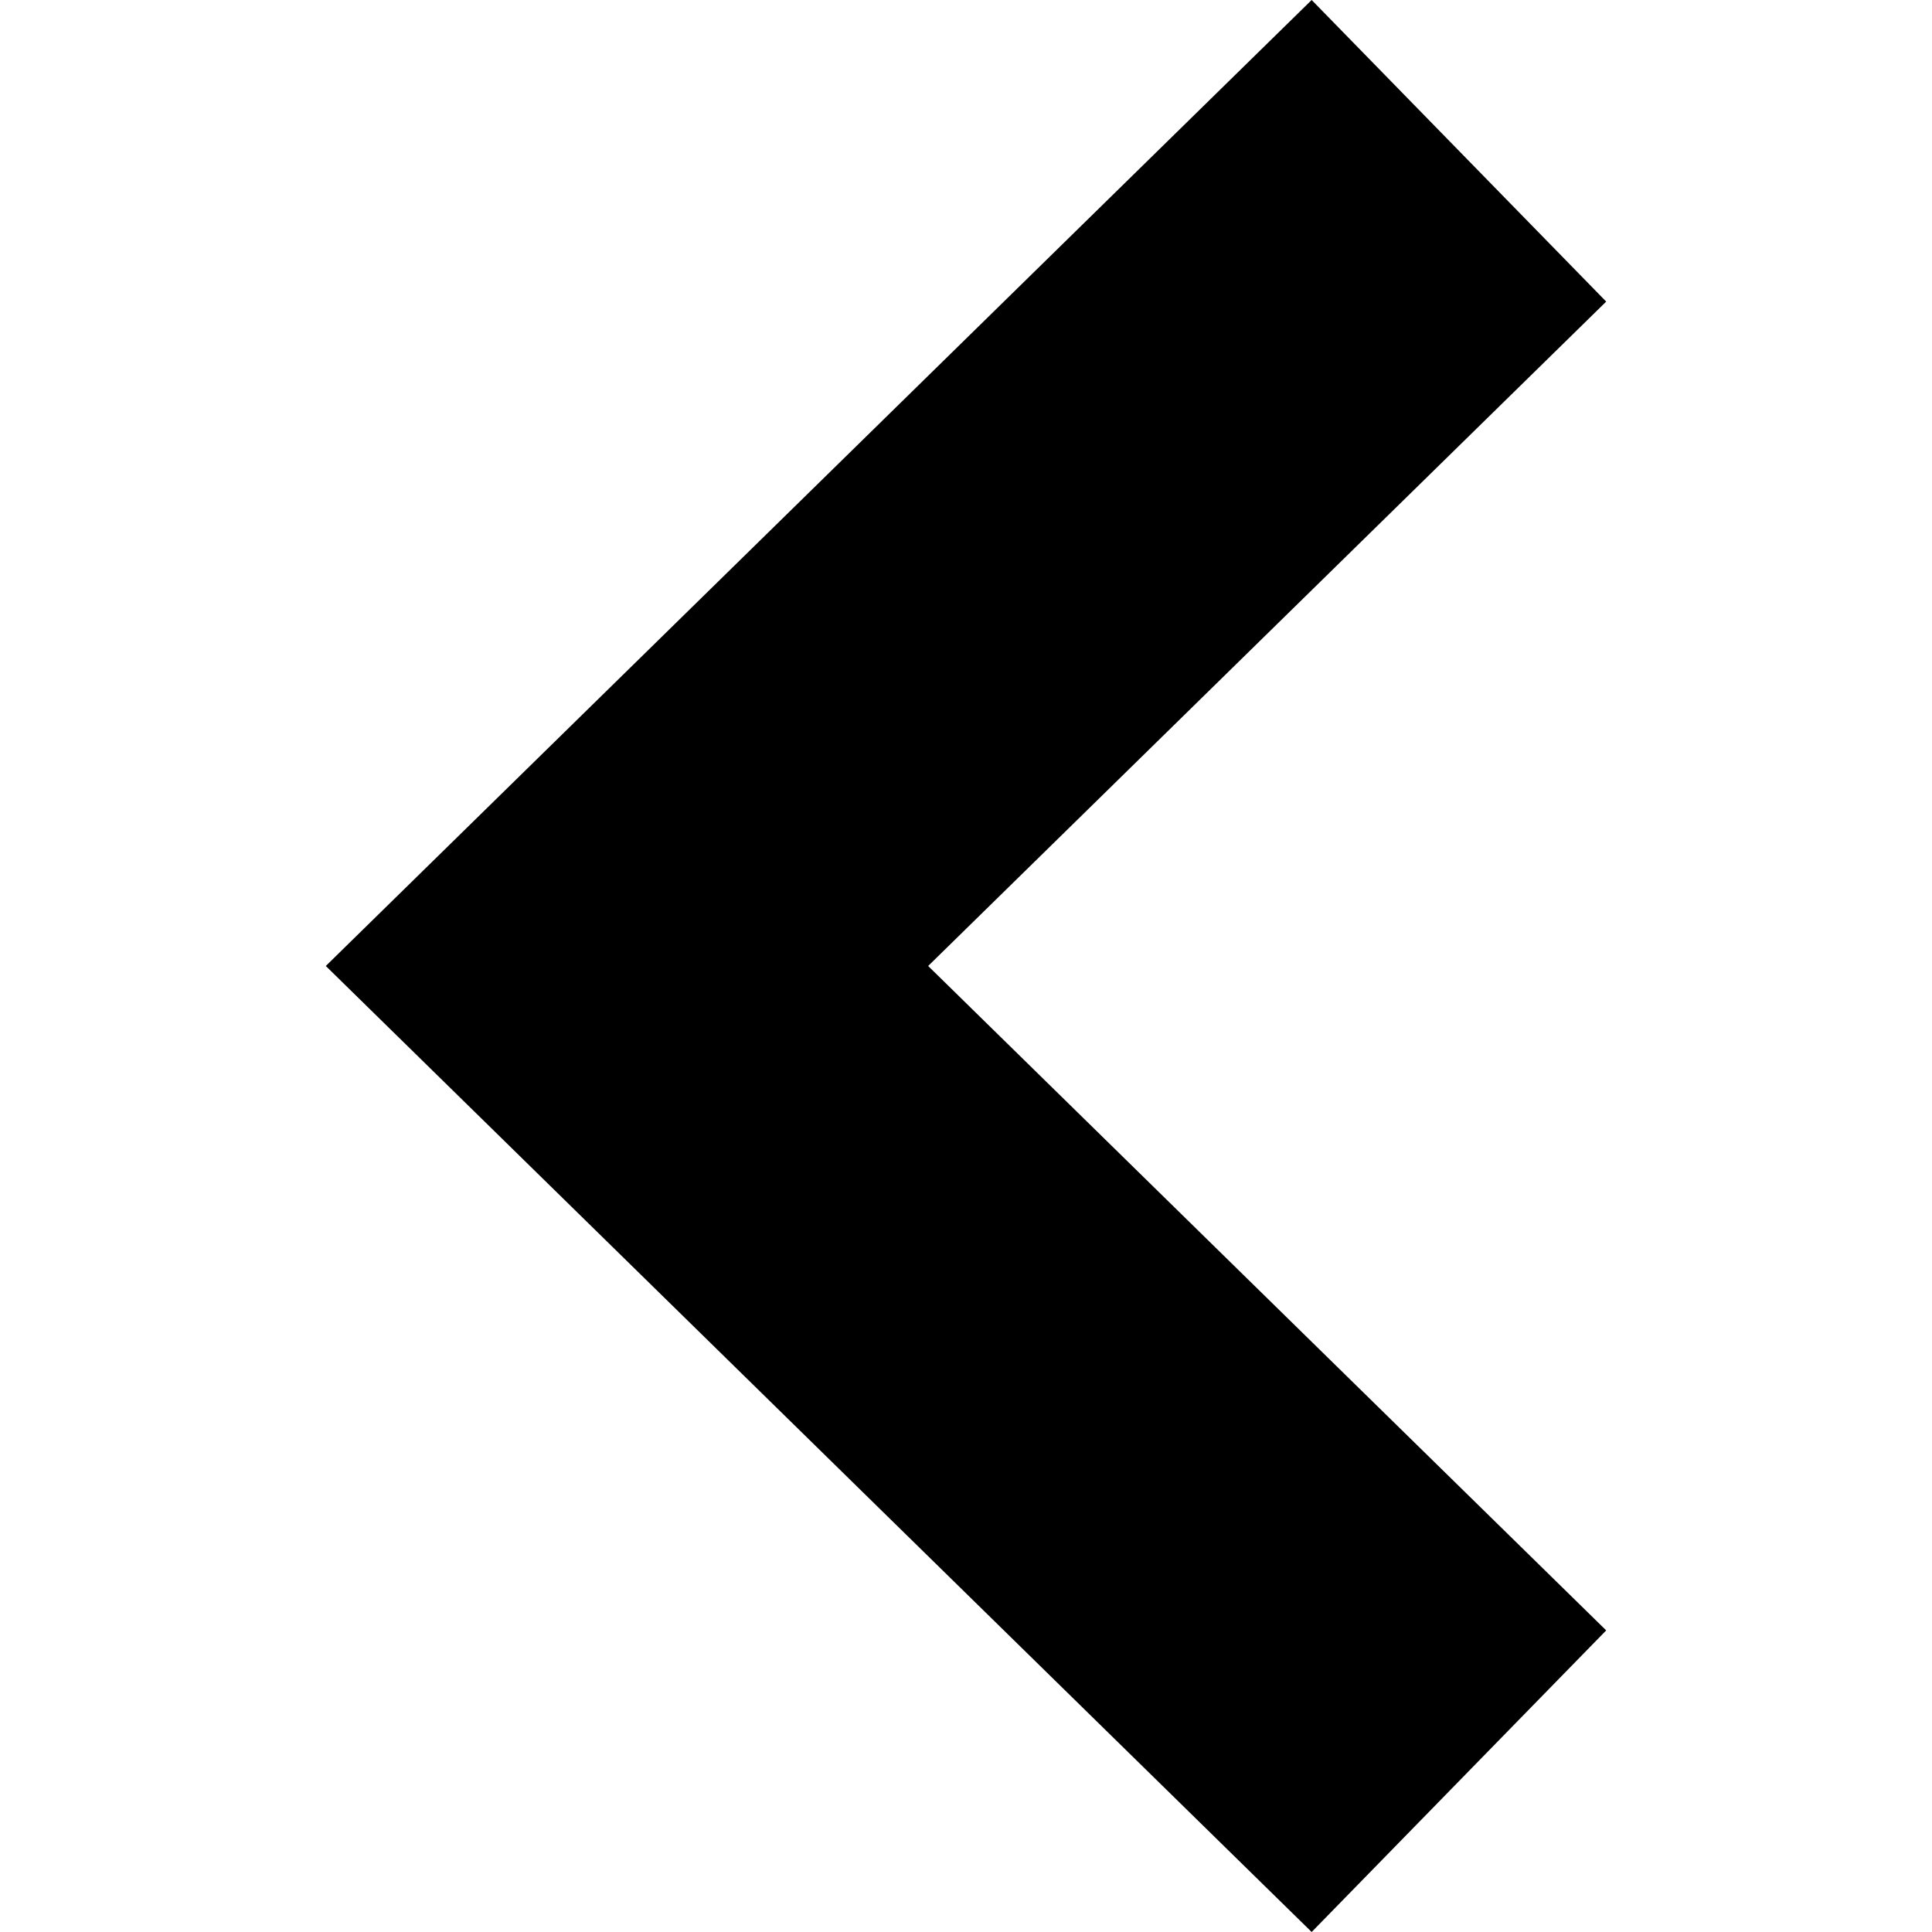
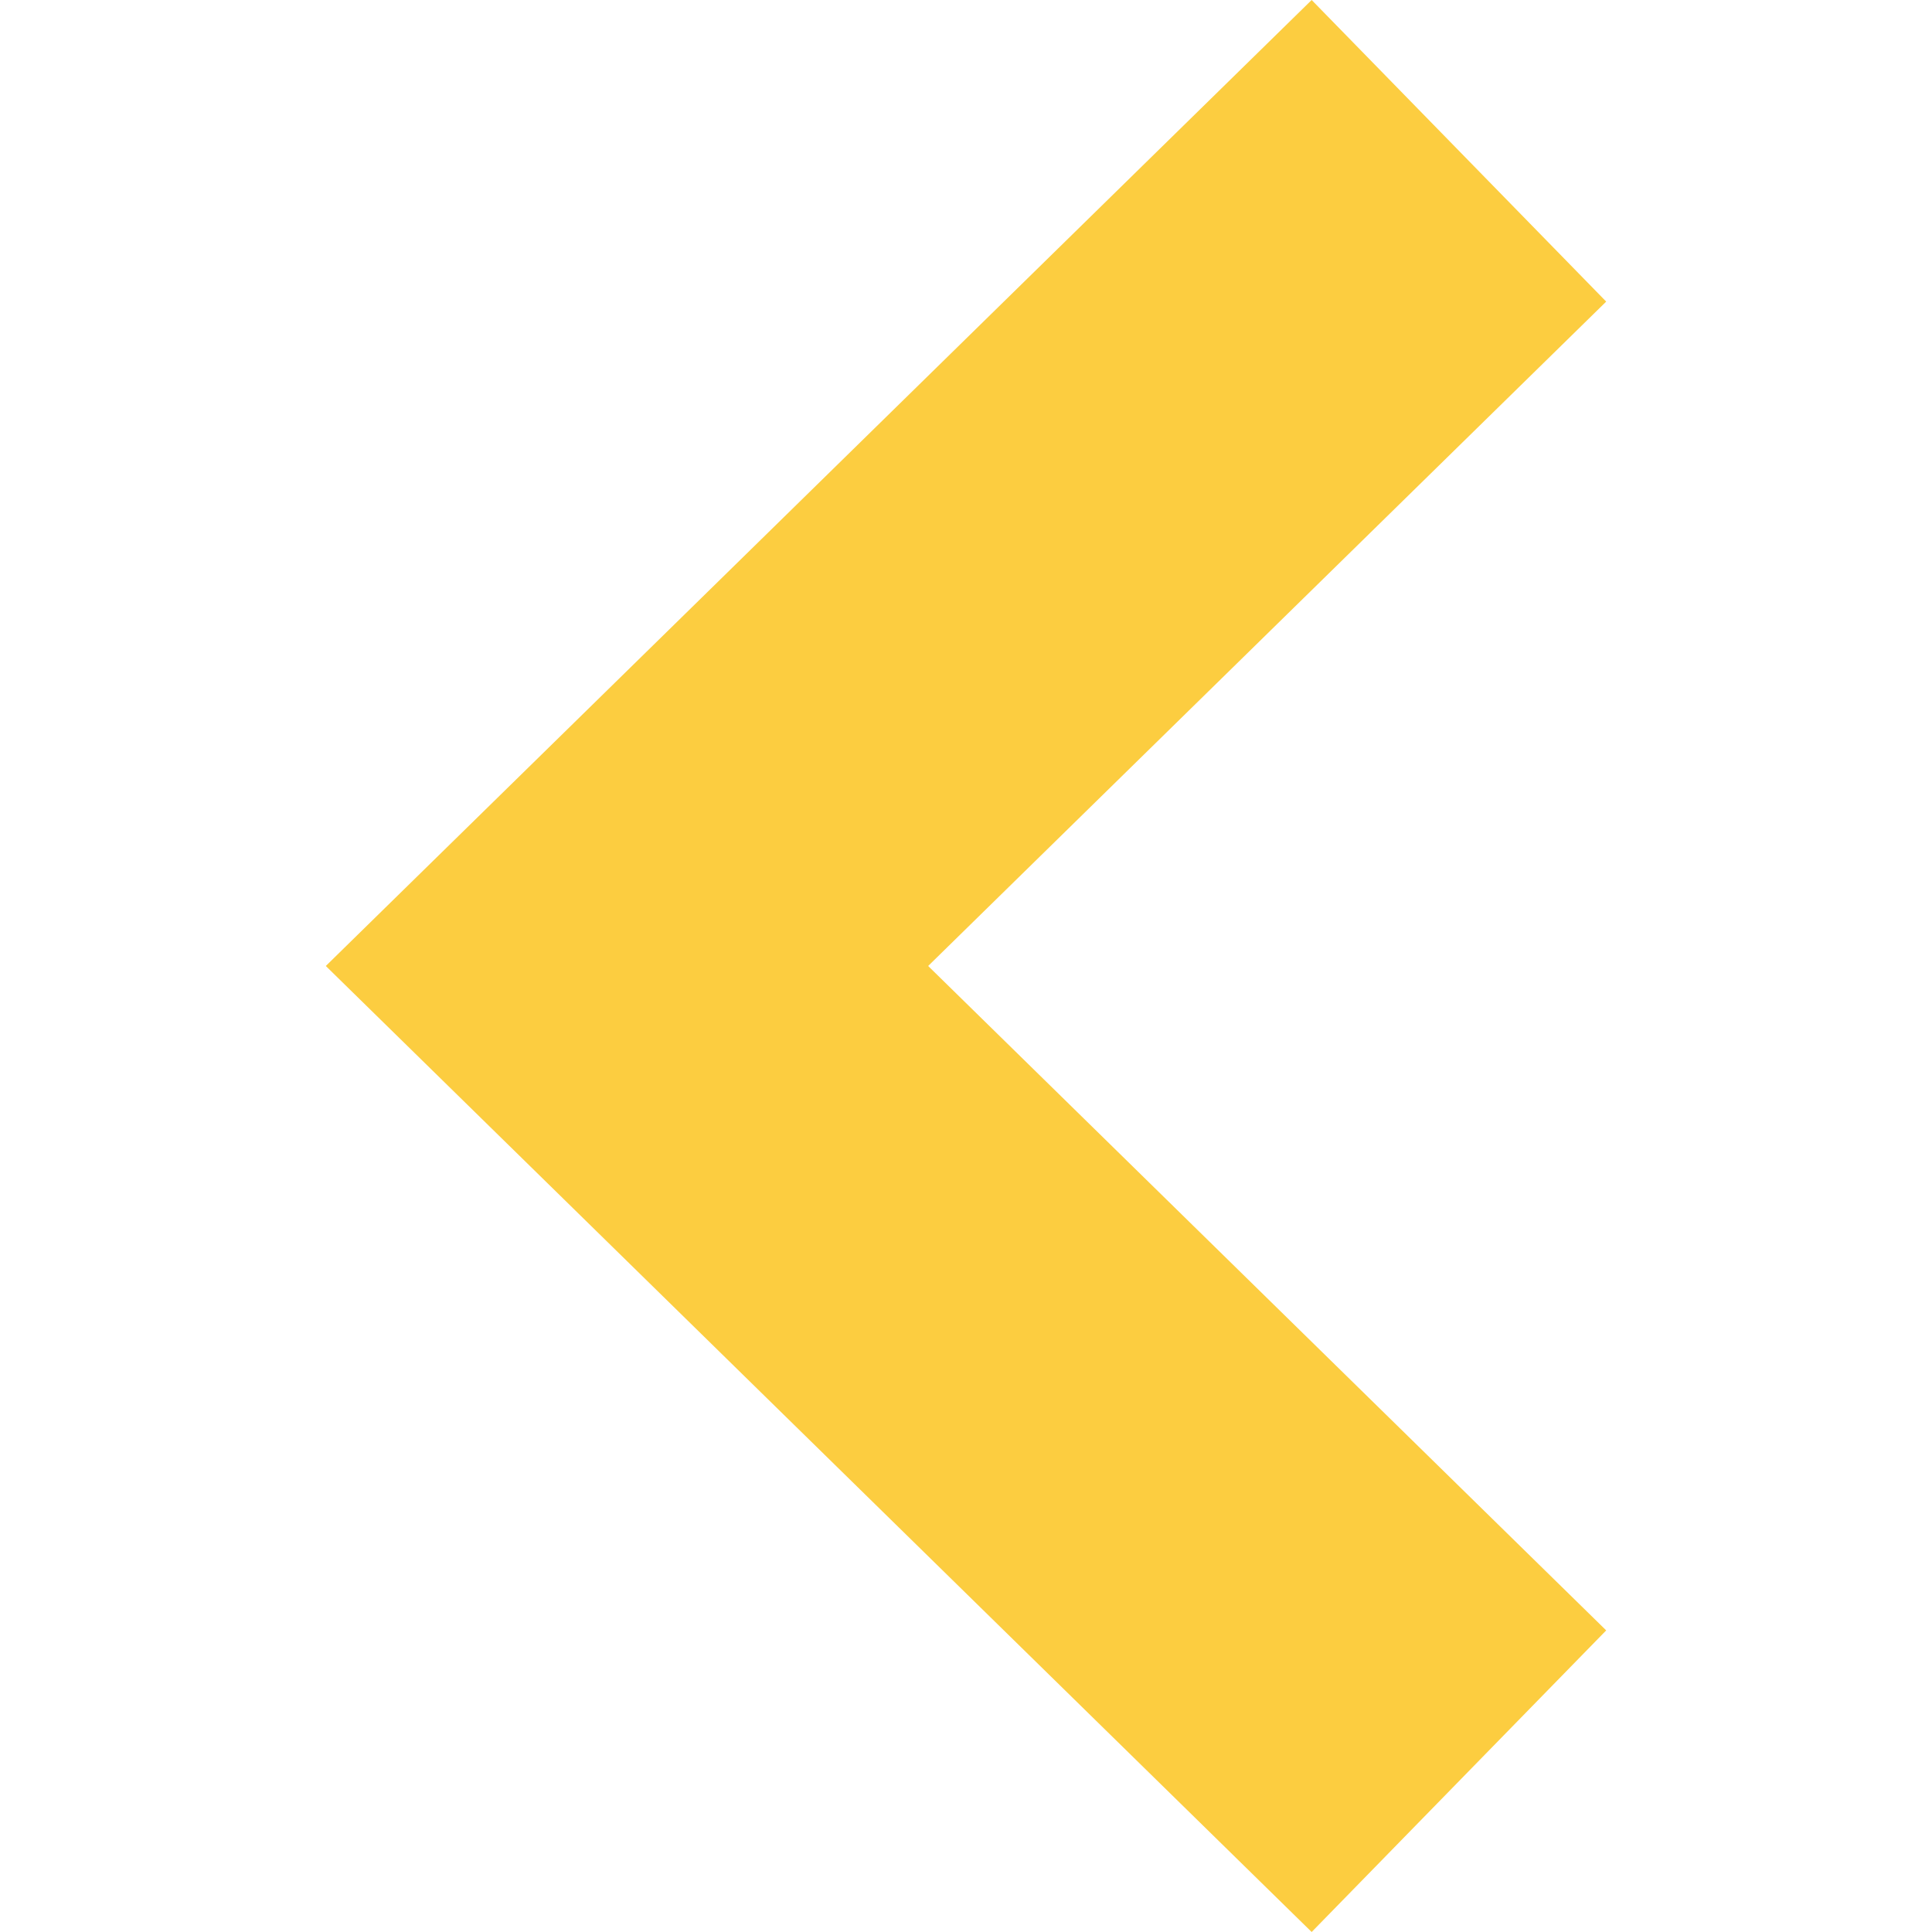
- <svg xmlns="http://www.w3.org/2000/svg" fill="#000000" height="800px" width="800px" version="1.1" id="Capa_1" viewBox="0 0 490 490" xml:space="preserve">
+ <svg xmlns="http://www.w3.org/2000/svg" fill="#fccd40" height="800px" width="800px" version="1.1" id="Capa_1" viewBox="0 0 490 490" xml:space="preserve">
  <g>
    <g>
      <polygon points="332.668,490 82.631,244.996 332.668,0 407.369,76.493 235.402,244.996 407.369,413.507   " />
    </g>
  </g>
</svg>
